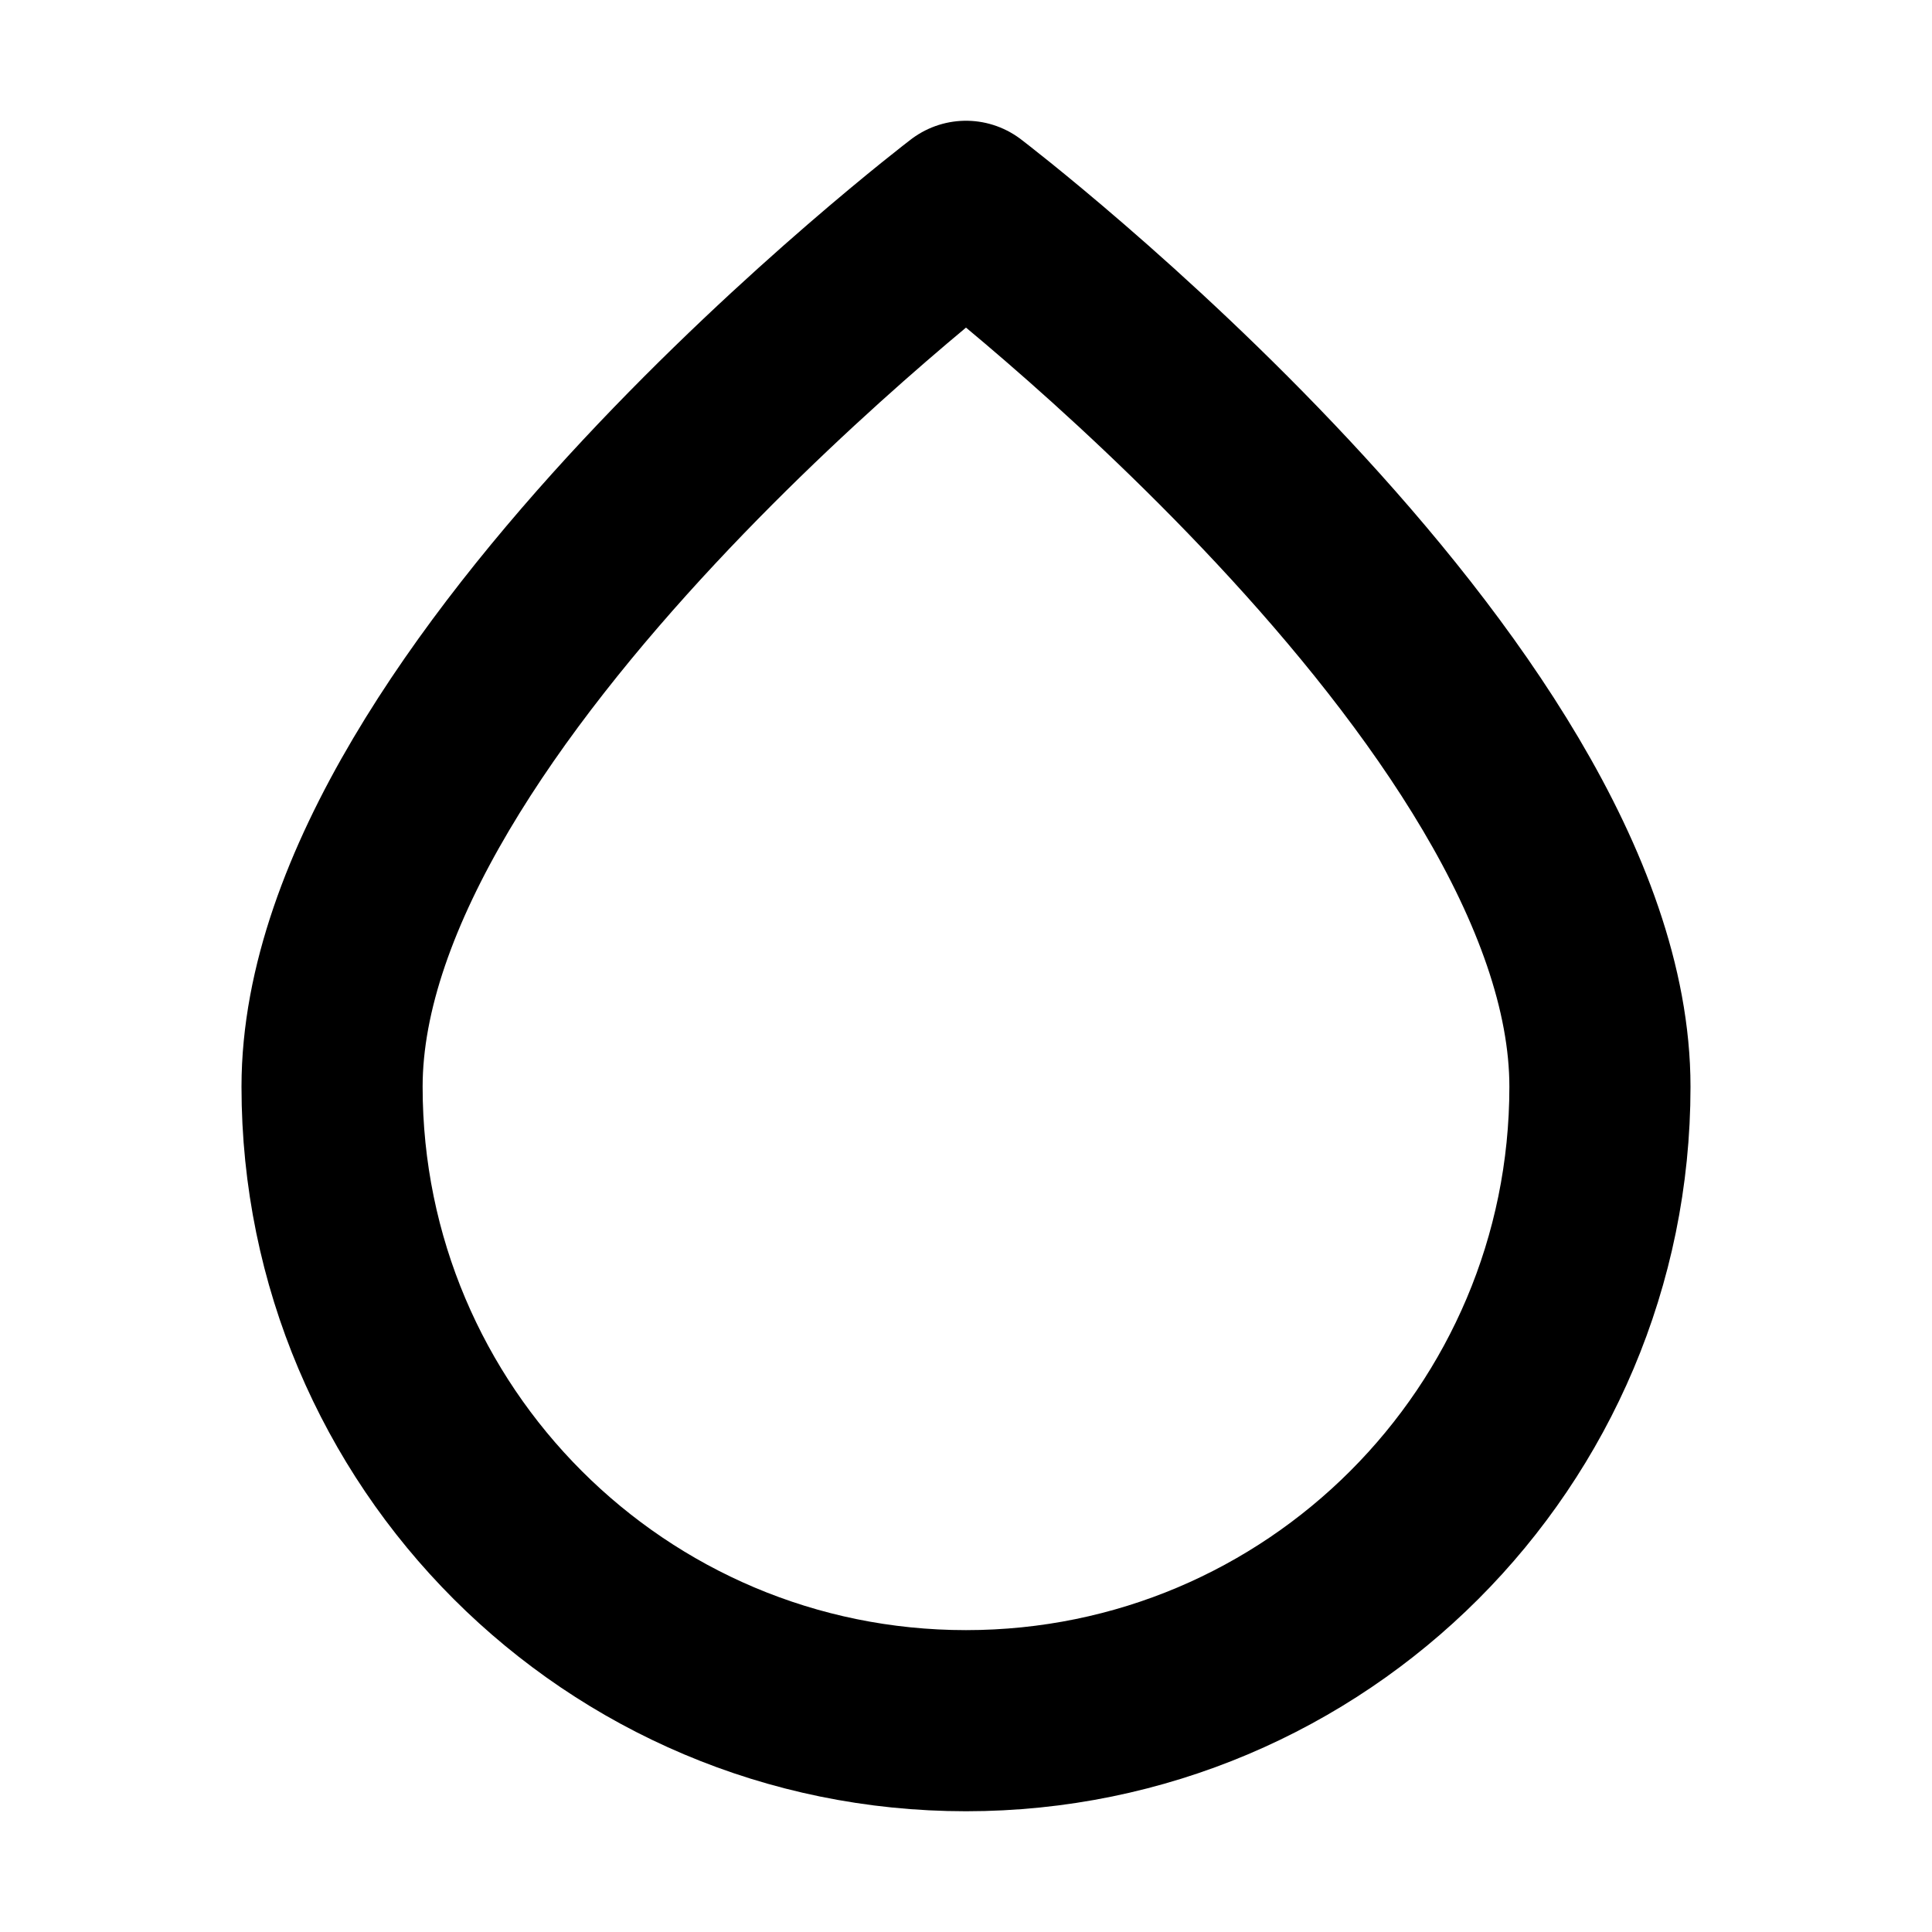
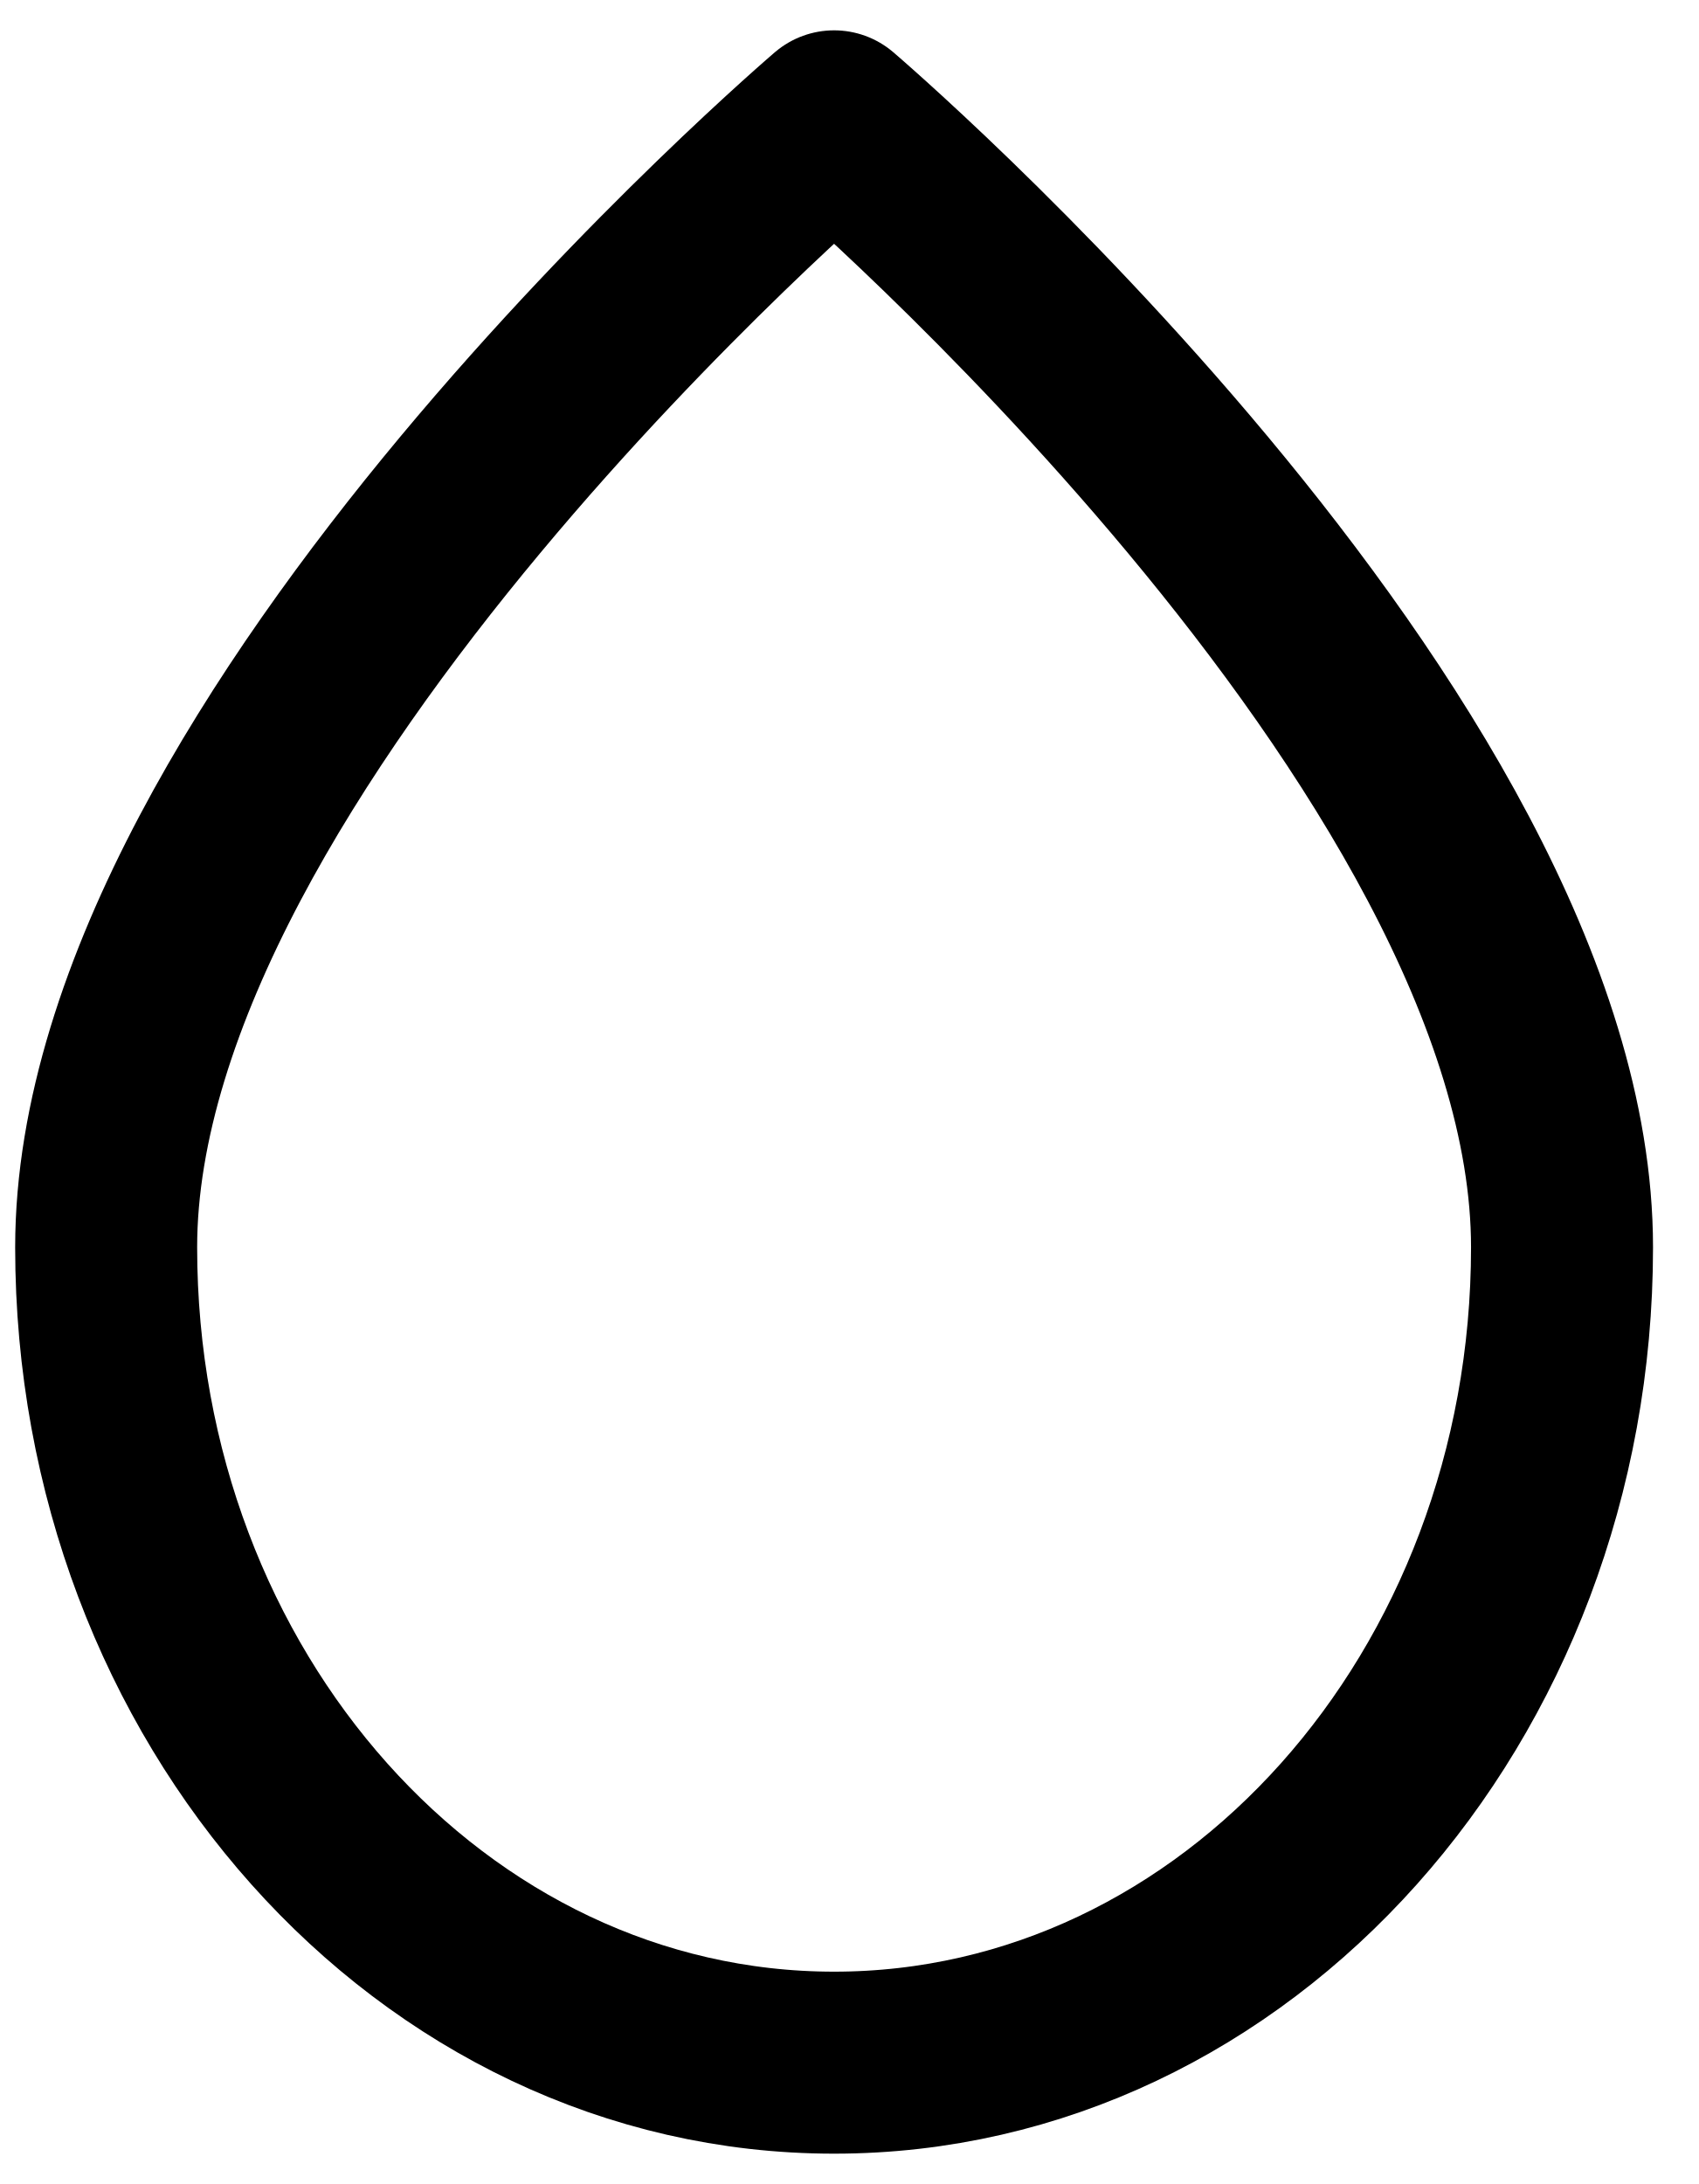
- <svg xmlns="http://www.w3.org/2000/svg" width="800px" height="800px" viewBox="0 0 16 16" version="1.1" fill="none" stroke="#000000" stroke-linecap="round" stroke-linejoin="round" stroke-width="1.5">
-   <path d="m2.75 9c0 2.9 2.35 5.25 5.25 5.25s5.25-2.35 5.25-5.25c0-3.25-5.25-7.25-5.25-7.25s-5.25 4-5.25 7.25z" />
+ <svg xmlns="http://www.w3.org/2000/svg" width="28" height="36" viewBox="0 0 28 36" fill="none">
+   <path d="M1.75 20.56C1.75 27.984 7.121 34 13.75 34C20.379 34 25.75 27.984 25.75 20.56C25.75 12.24 13.75 2 13.75 2C13.75 2 1.75 12.24 1.75 20.56Z" stroke="black" stroke-width="3" stroke-linecap="round" stroke-linejoin="round" />
</svg>
